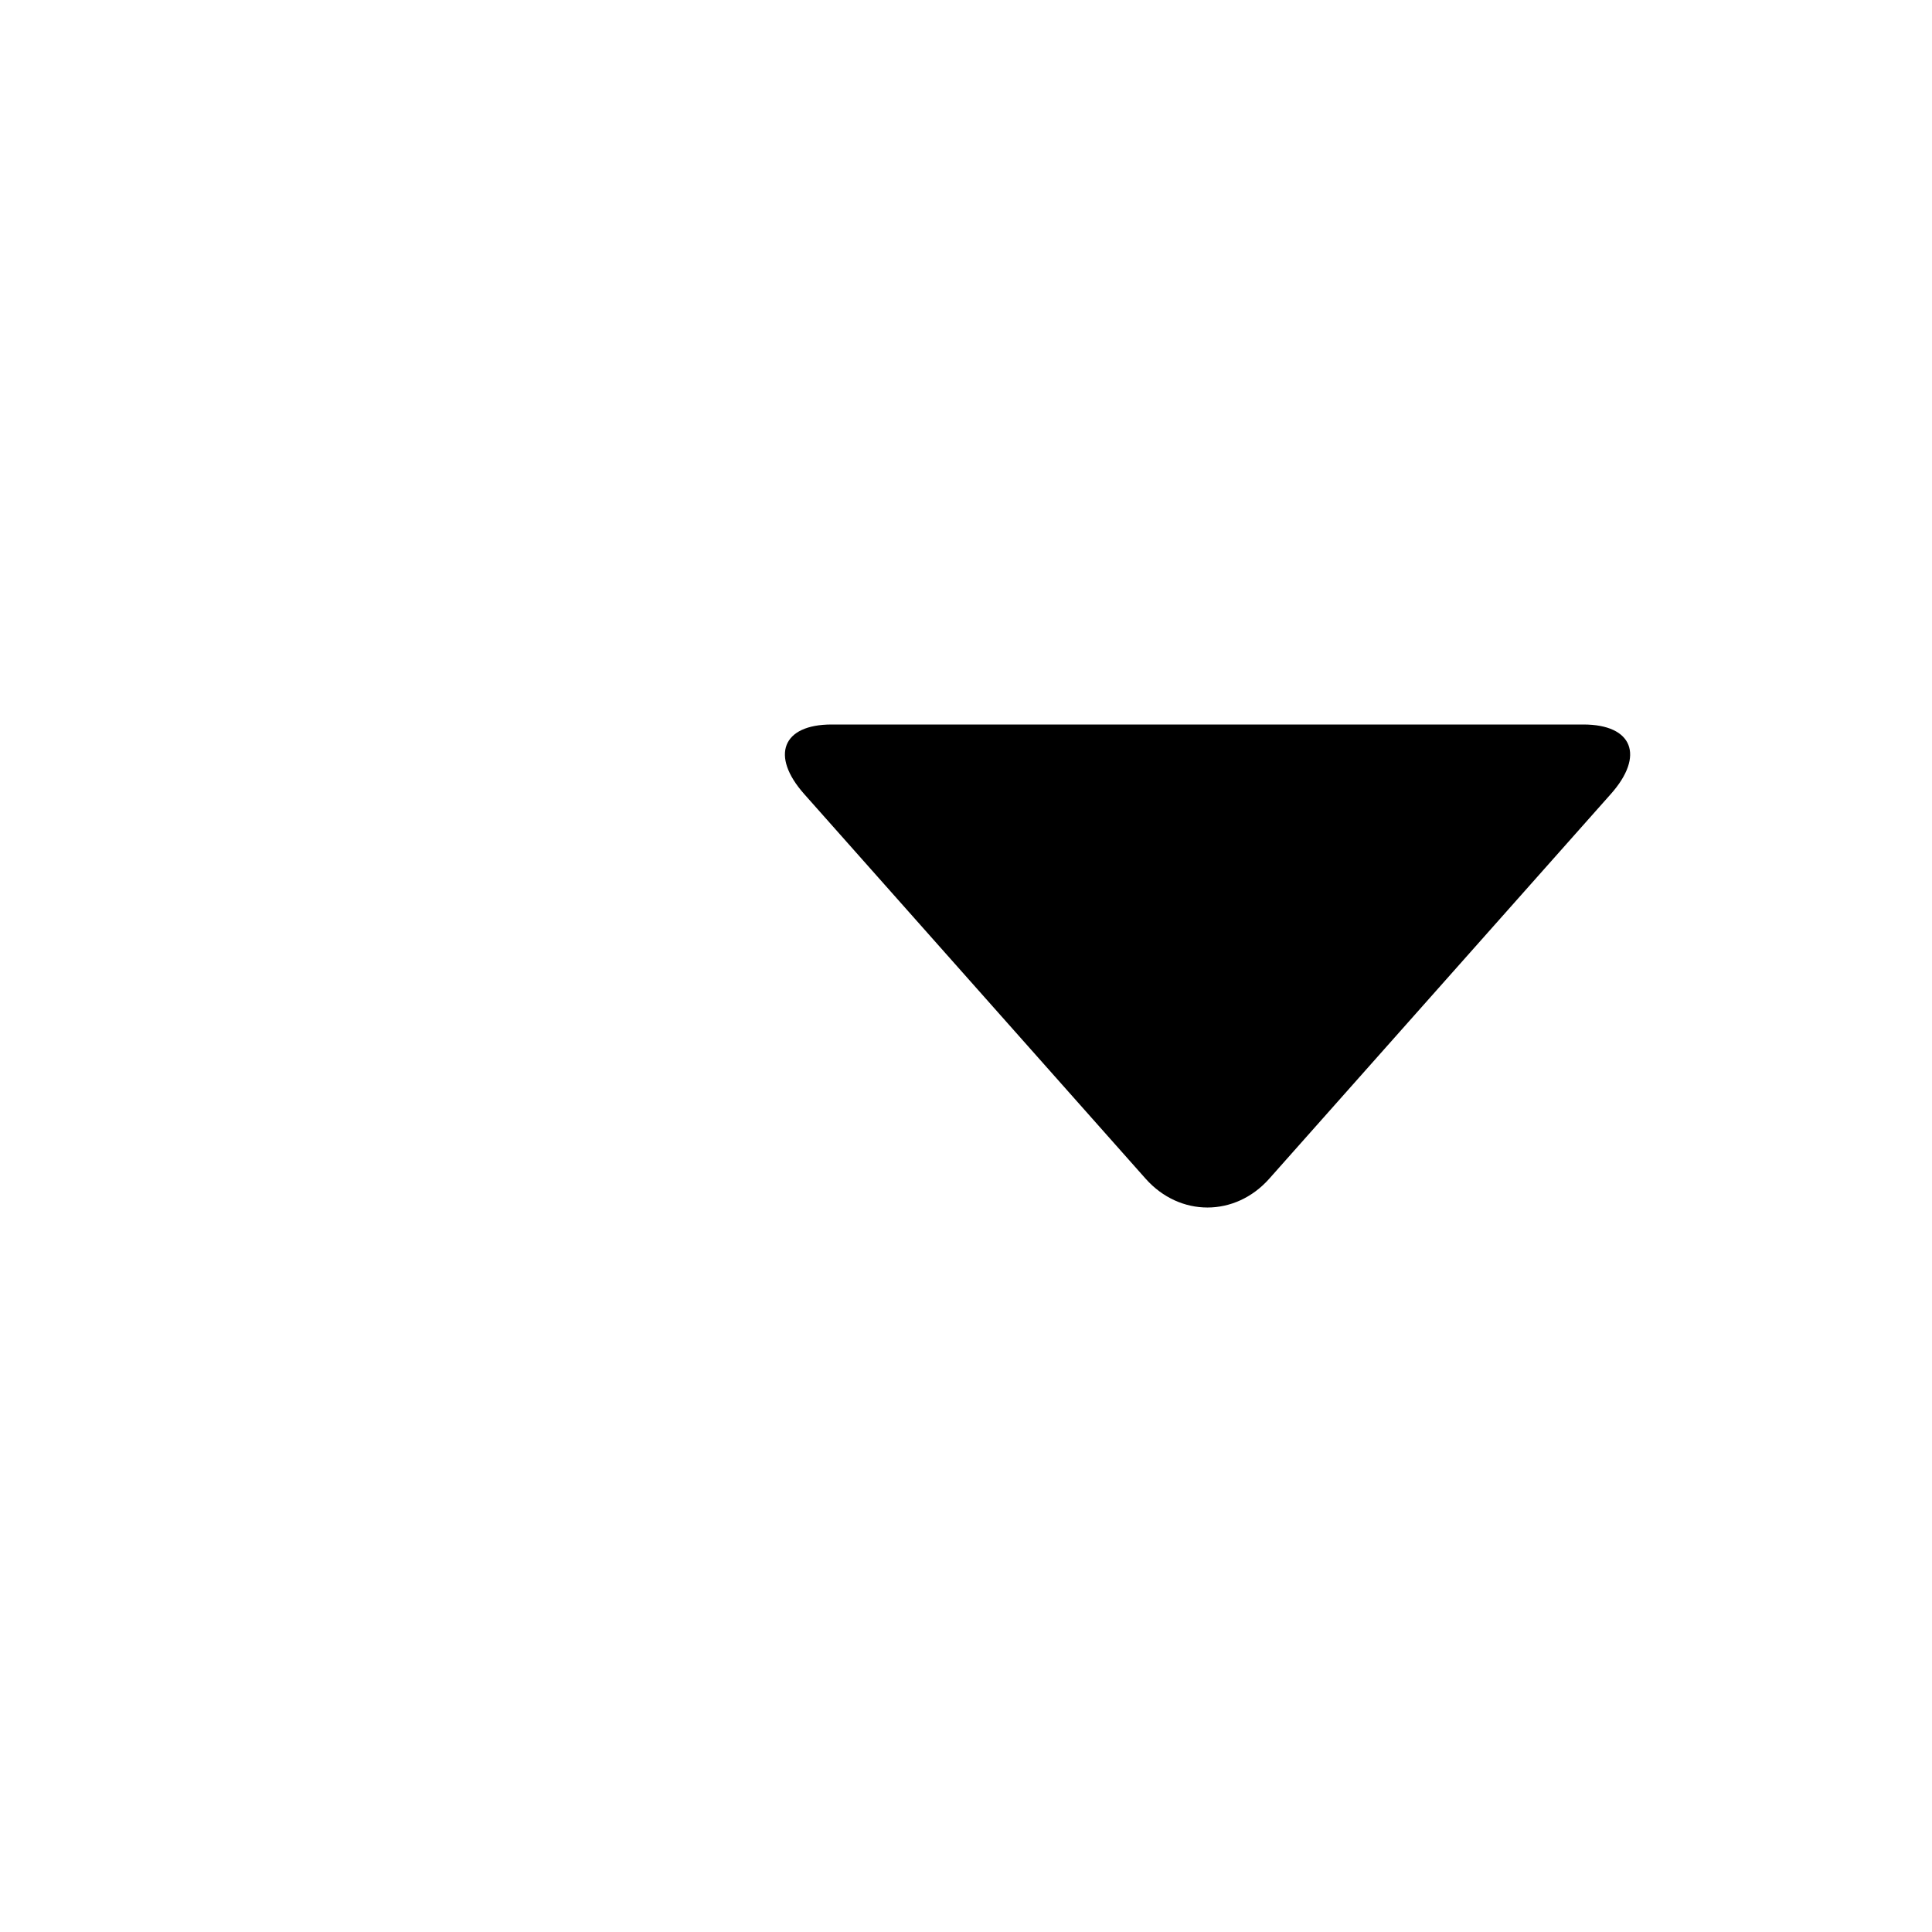
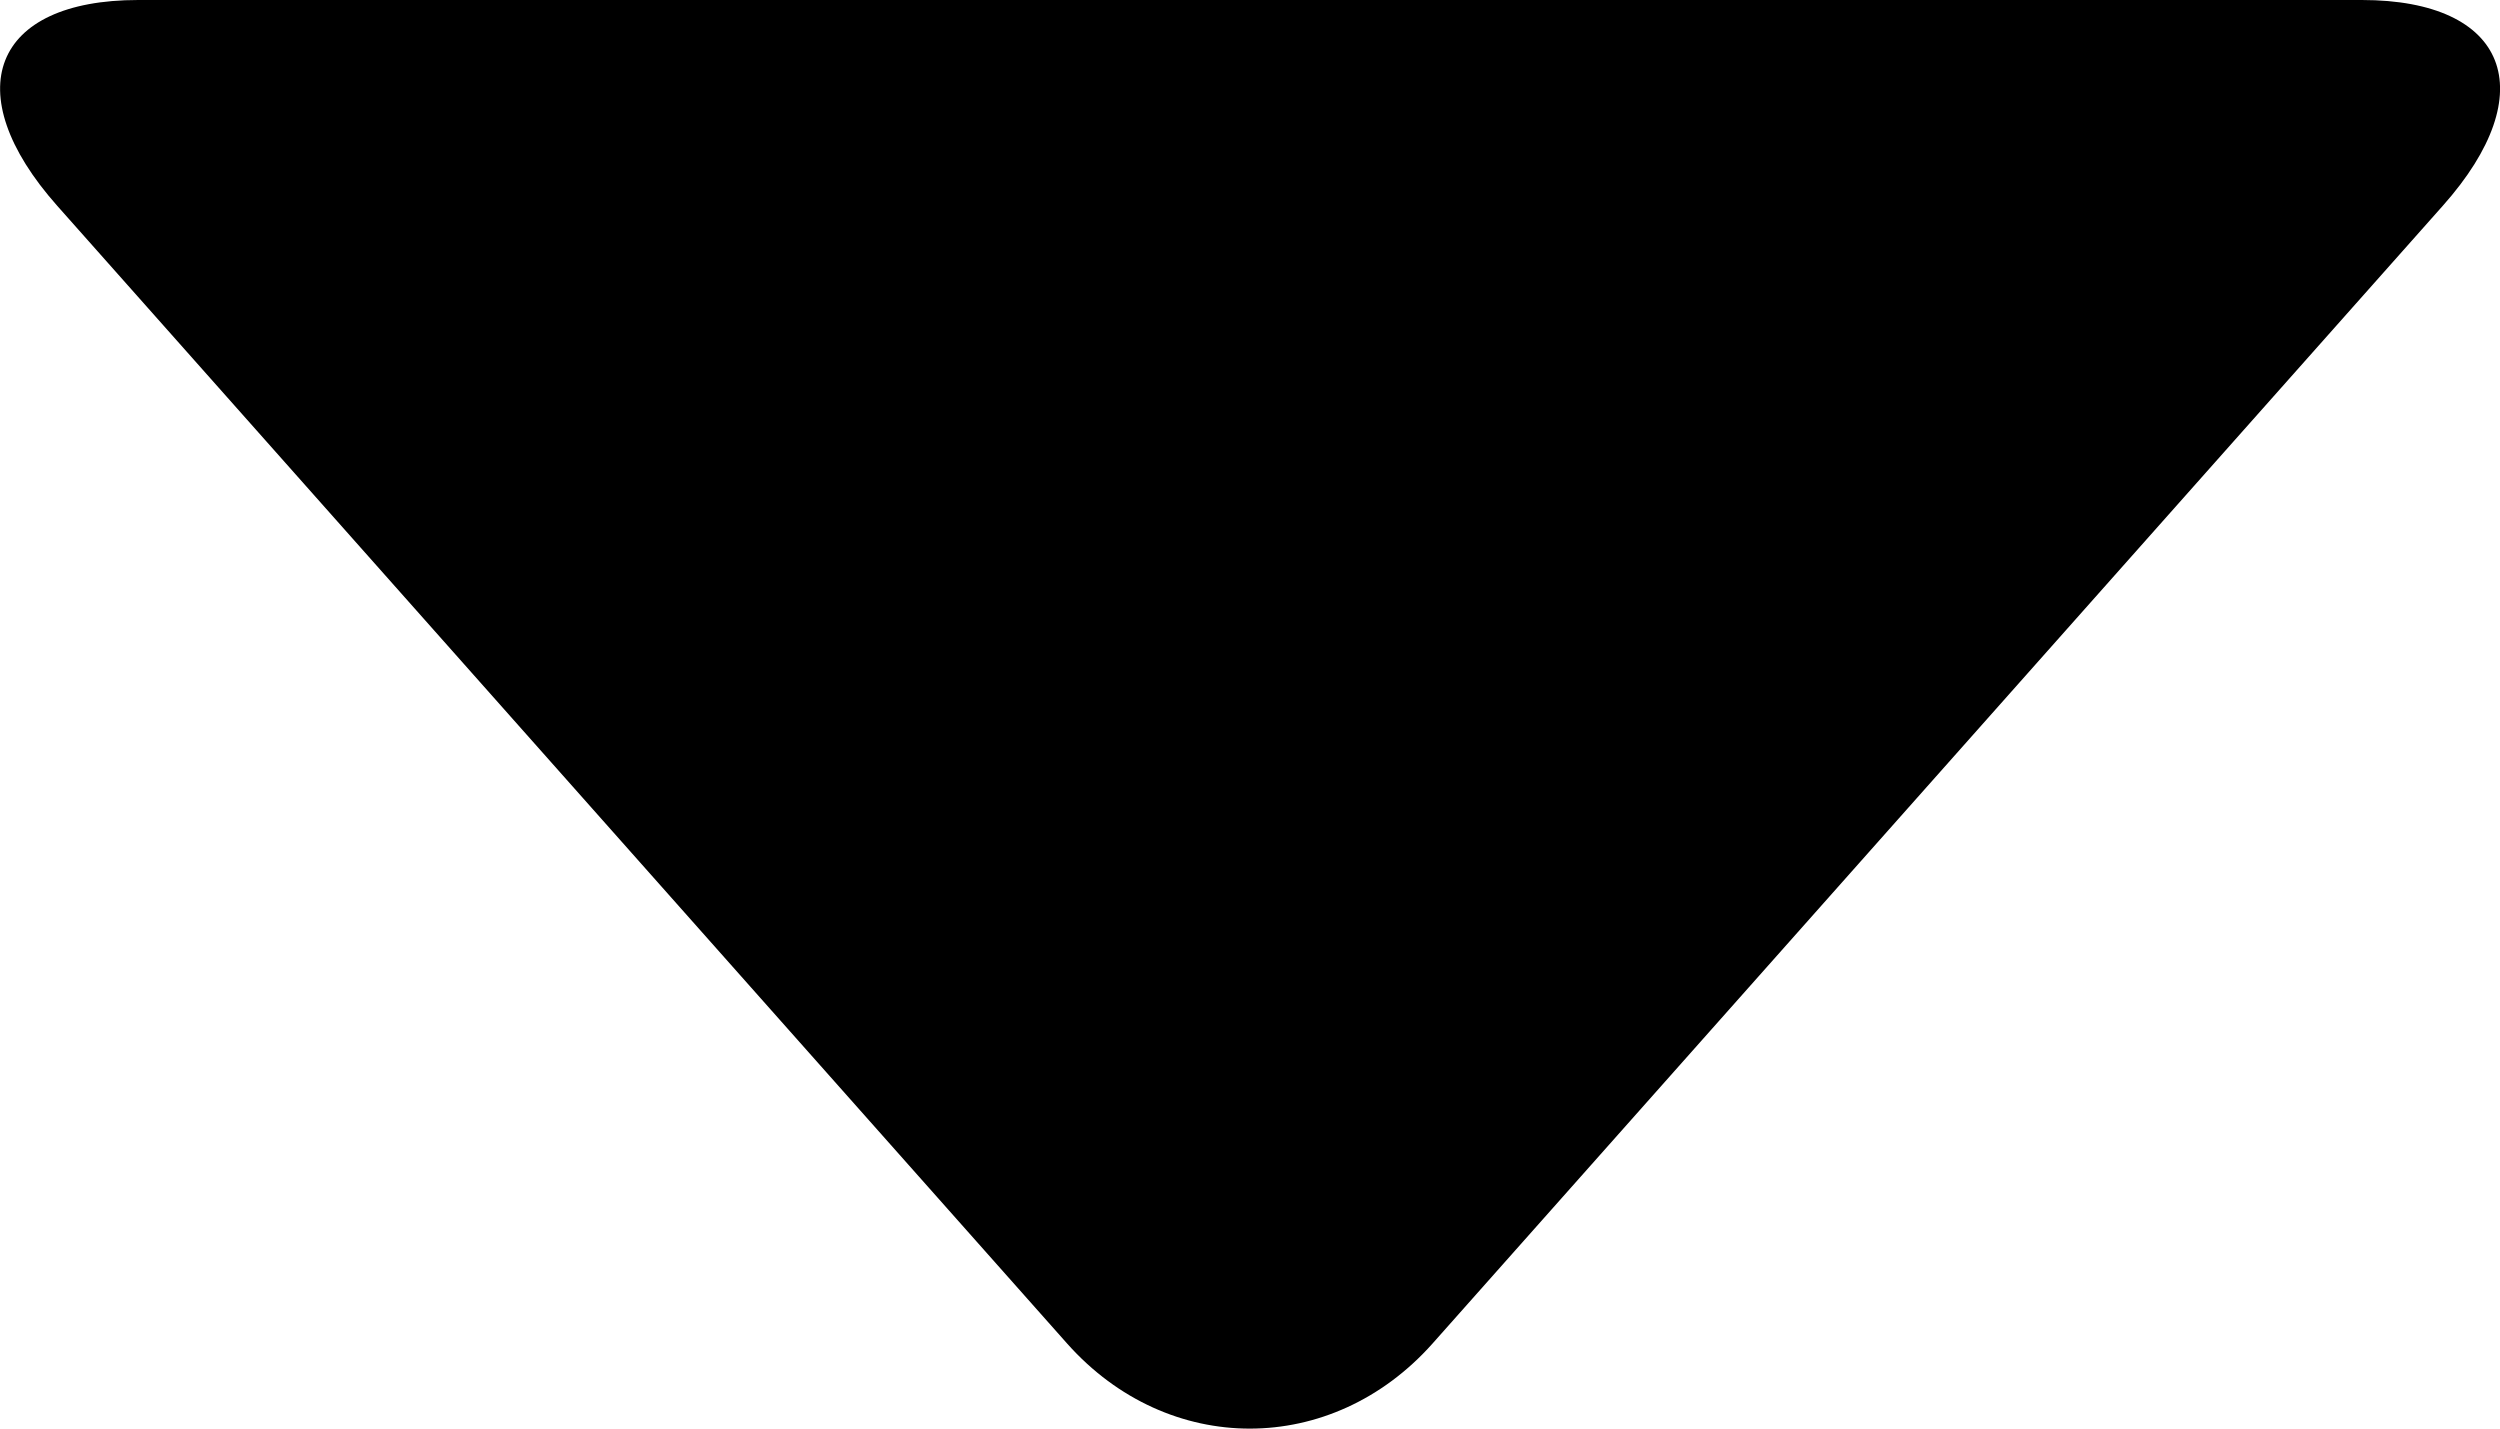
- <svg xmlns="http://www.w3.org/2000/svg" width="16px" height="16px" viewBox="0 0 16 16" version="1.1">
-   <path d="M8.011,8.762 L10.84,5.576 C11.123,5.258 11.021,5 10.613,5 L4.387,5 C3.979,5 3.878,5.258 4.16,5.576 L6.988,8.762 C7.271,9.08 7.729,9.079 8.011,8.762 Z" id="arrow-down" transform="translate(7.5, 7) rotate(-360) translate(-5, -6) " />
+ <svg xmlns="http://www.w3.org/2000/svg" version="1.1" x="0" y="0" width="7" height="4" viewBox="0, 0, 7, 4">
+   <g id="Layer_1">
+     <path d="M4.011,3.762 L6.84,0.576 C7.123,0.258 7.021,0 6.613,0 L0.387,0 C-0.021,0 -0.122,0.258 0.16,0.576 L2.988,3.762 C3.271,4.08 3.729,4.079 4.011,3.762 z" id="arrow-down" />
+   </g>
</svg>
